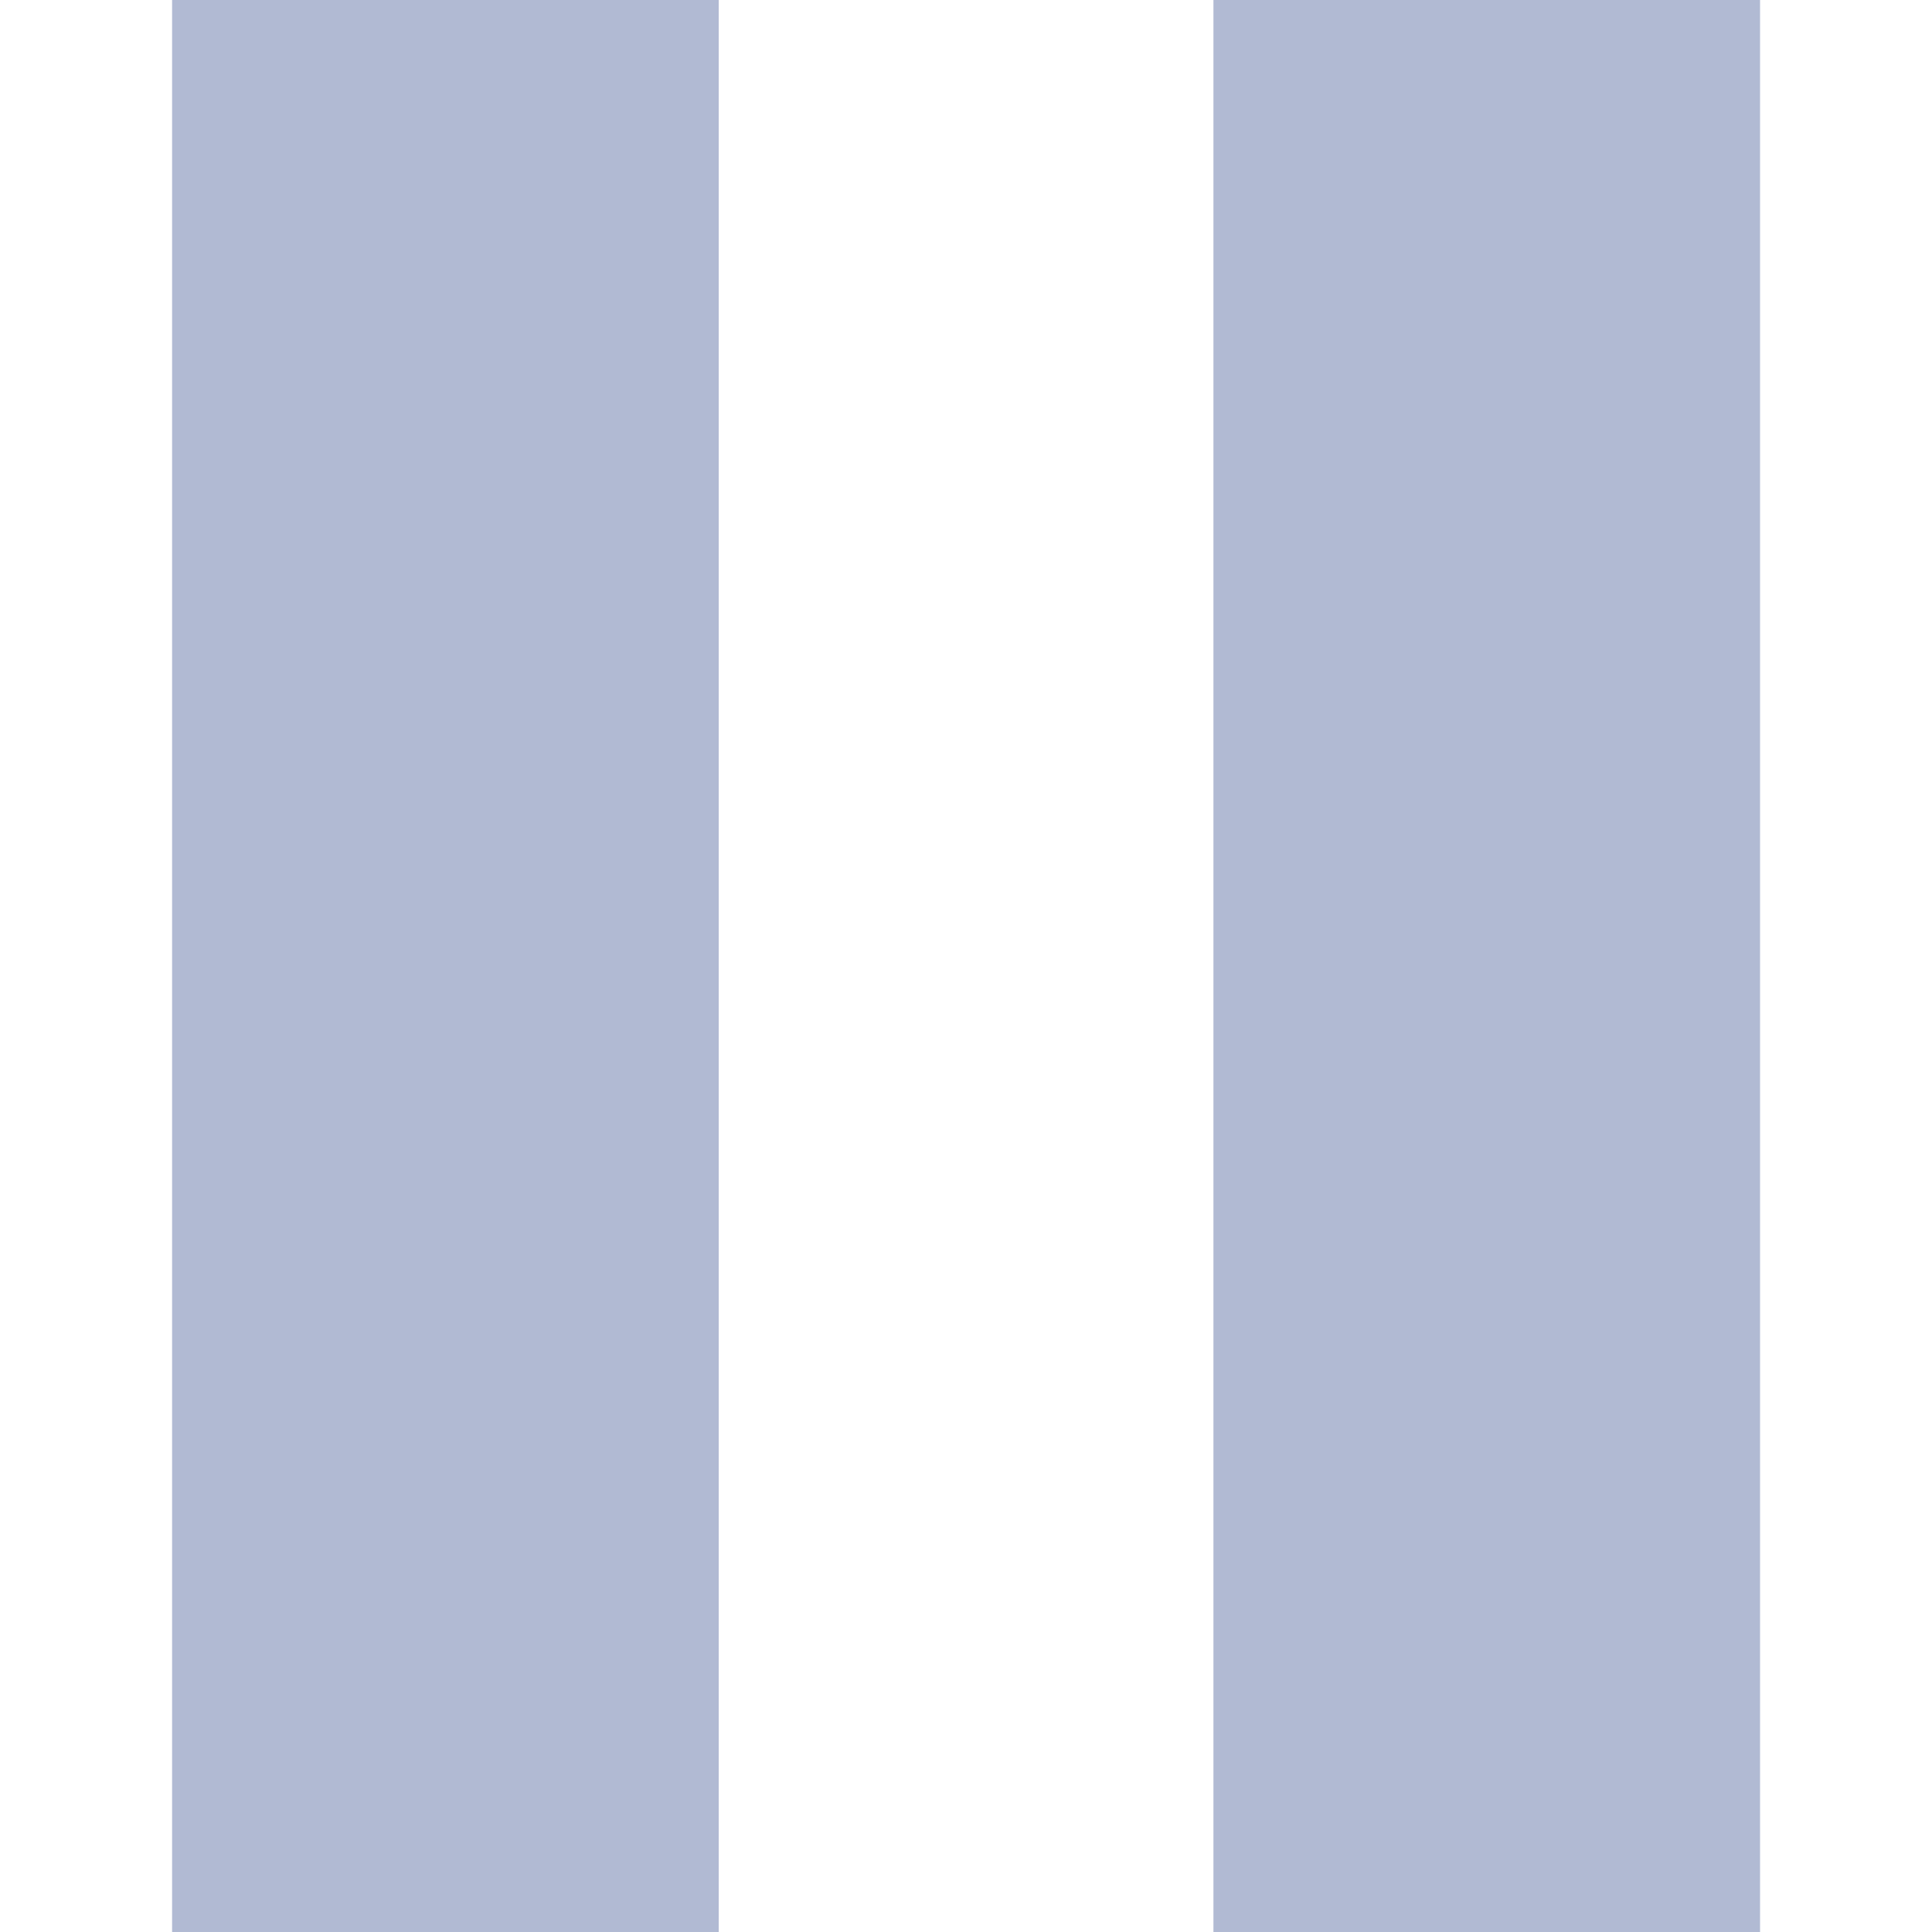
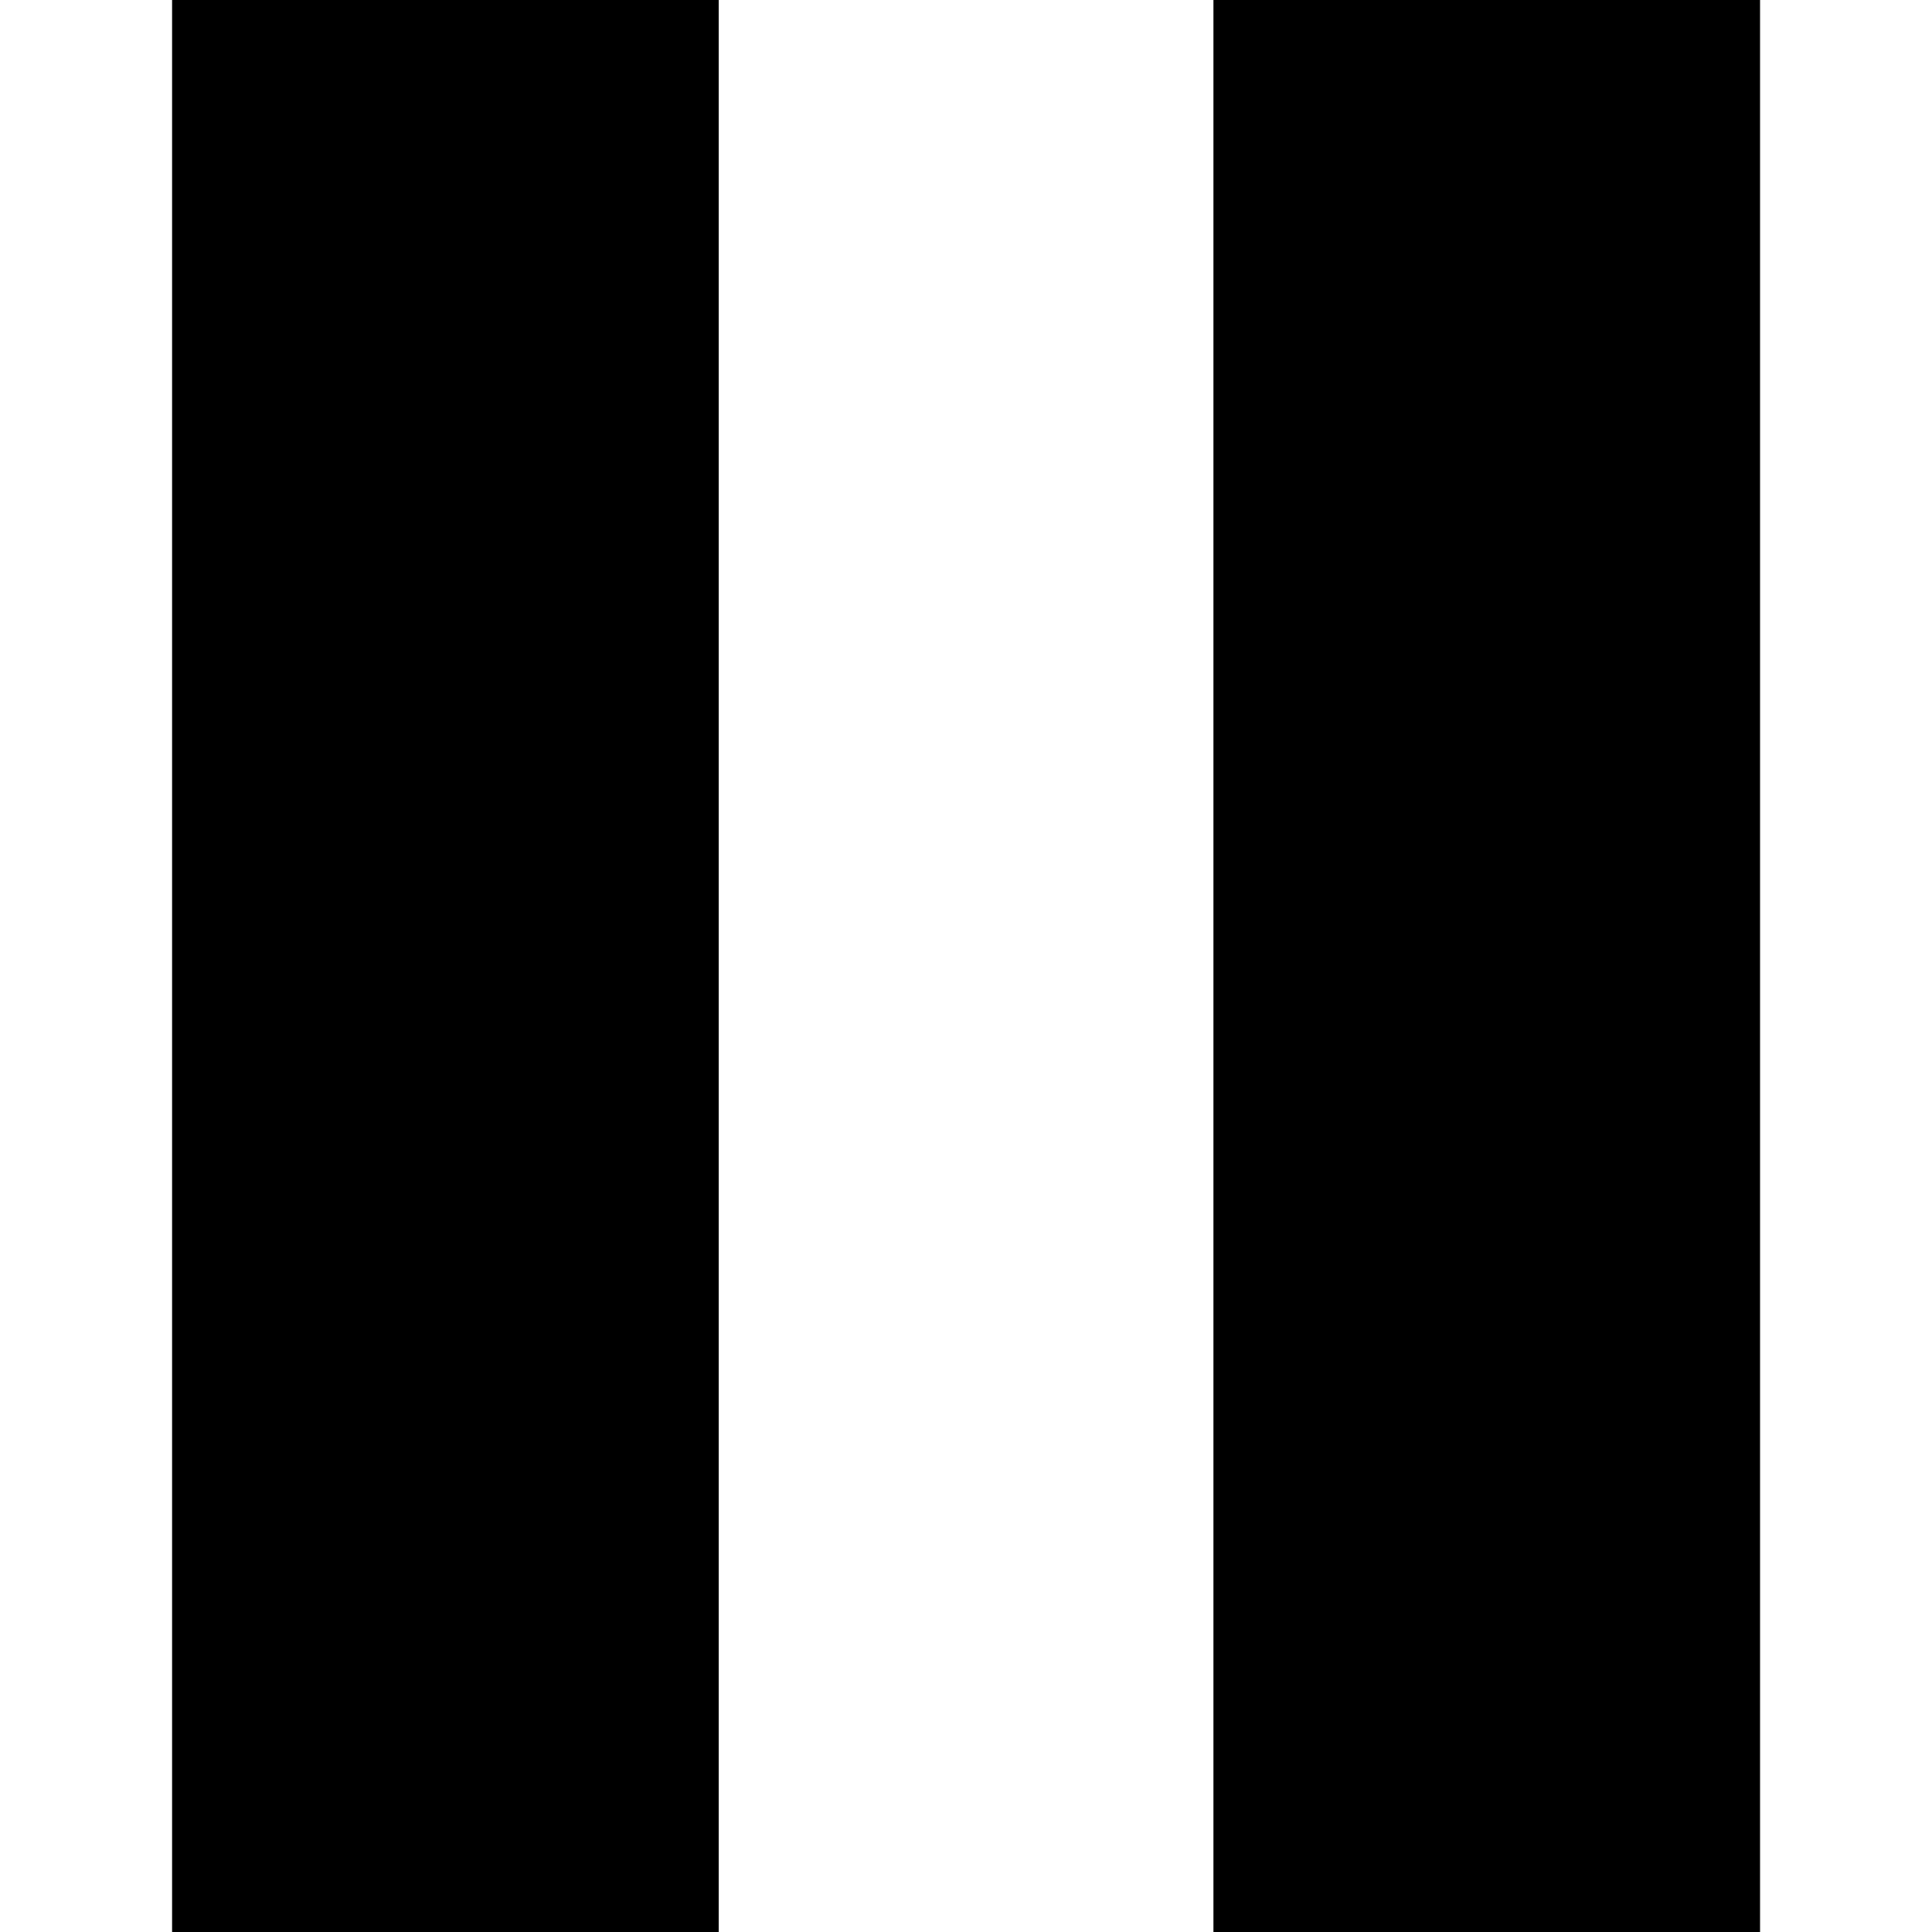
<svg xmlns="http://www.w3.org/2000/svg" width="28" height="28" viewBox="0 0 28 28" fill="none">
-   <path d="M2.494 0H10.416V28H2.494V0Z" fill="#B1BAD3" />
-   <path d="M17.586 0H25.508V28H17.586V0Z" fill="#B1BAD3" />
+   <path d="M2.494 0H10.416V28H2.494V0Z" fill="currentColor" />
+   <path d="M17.586 0H25.508V28H17.586V0Z" fill="currentColor" />
</svg>
